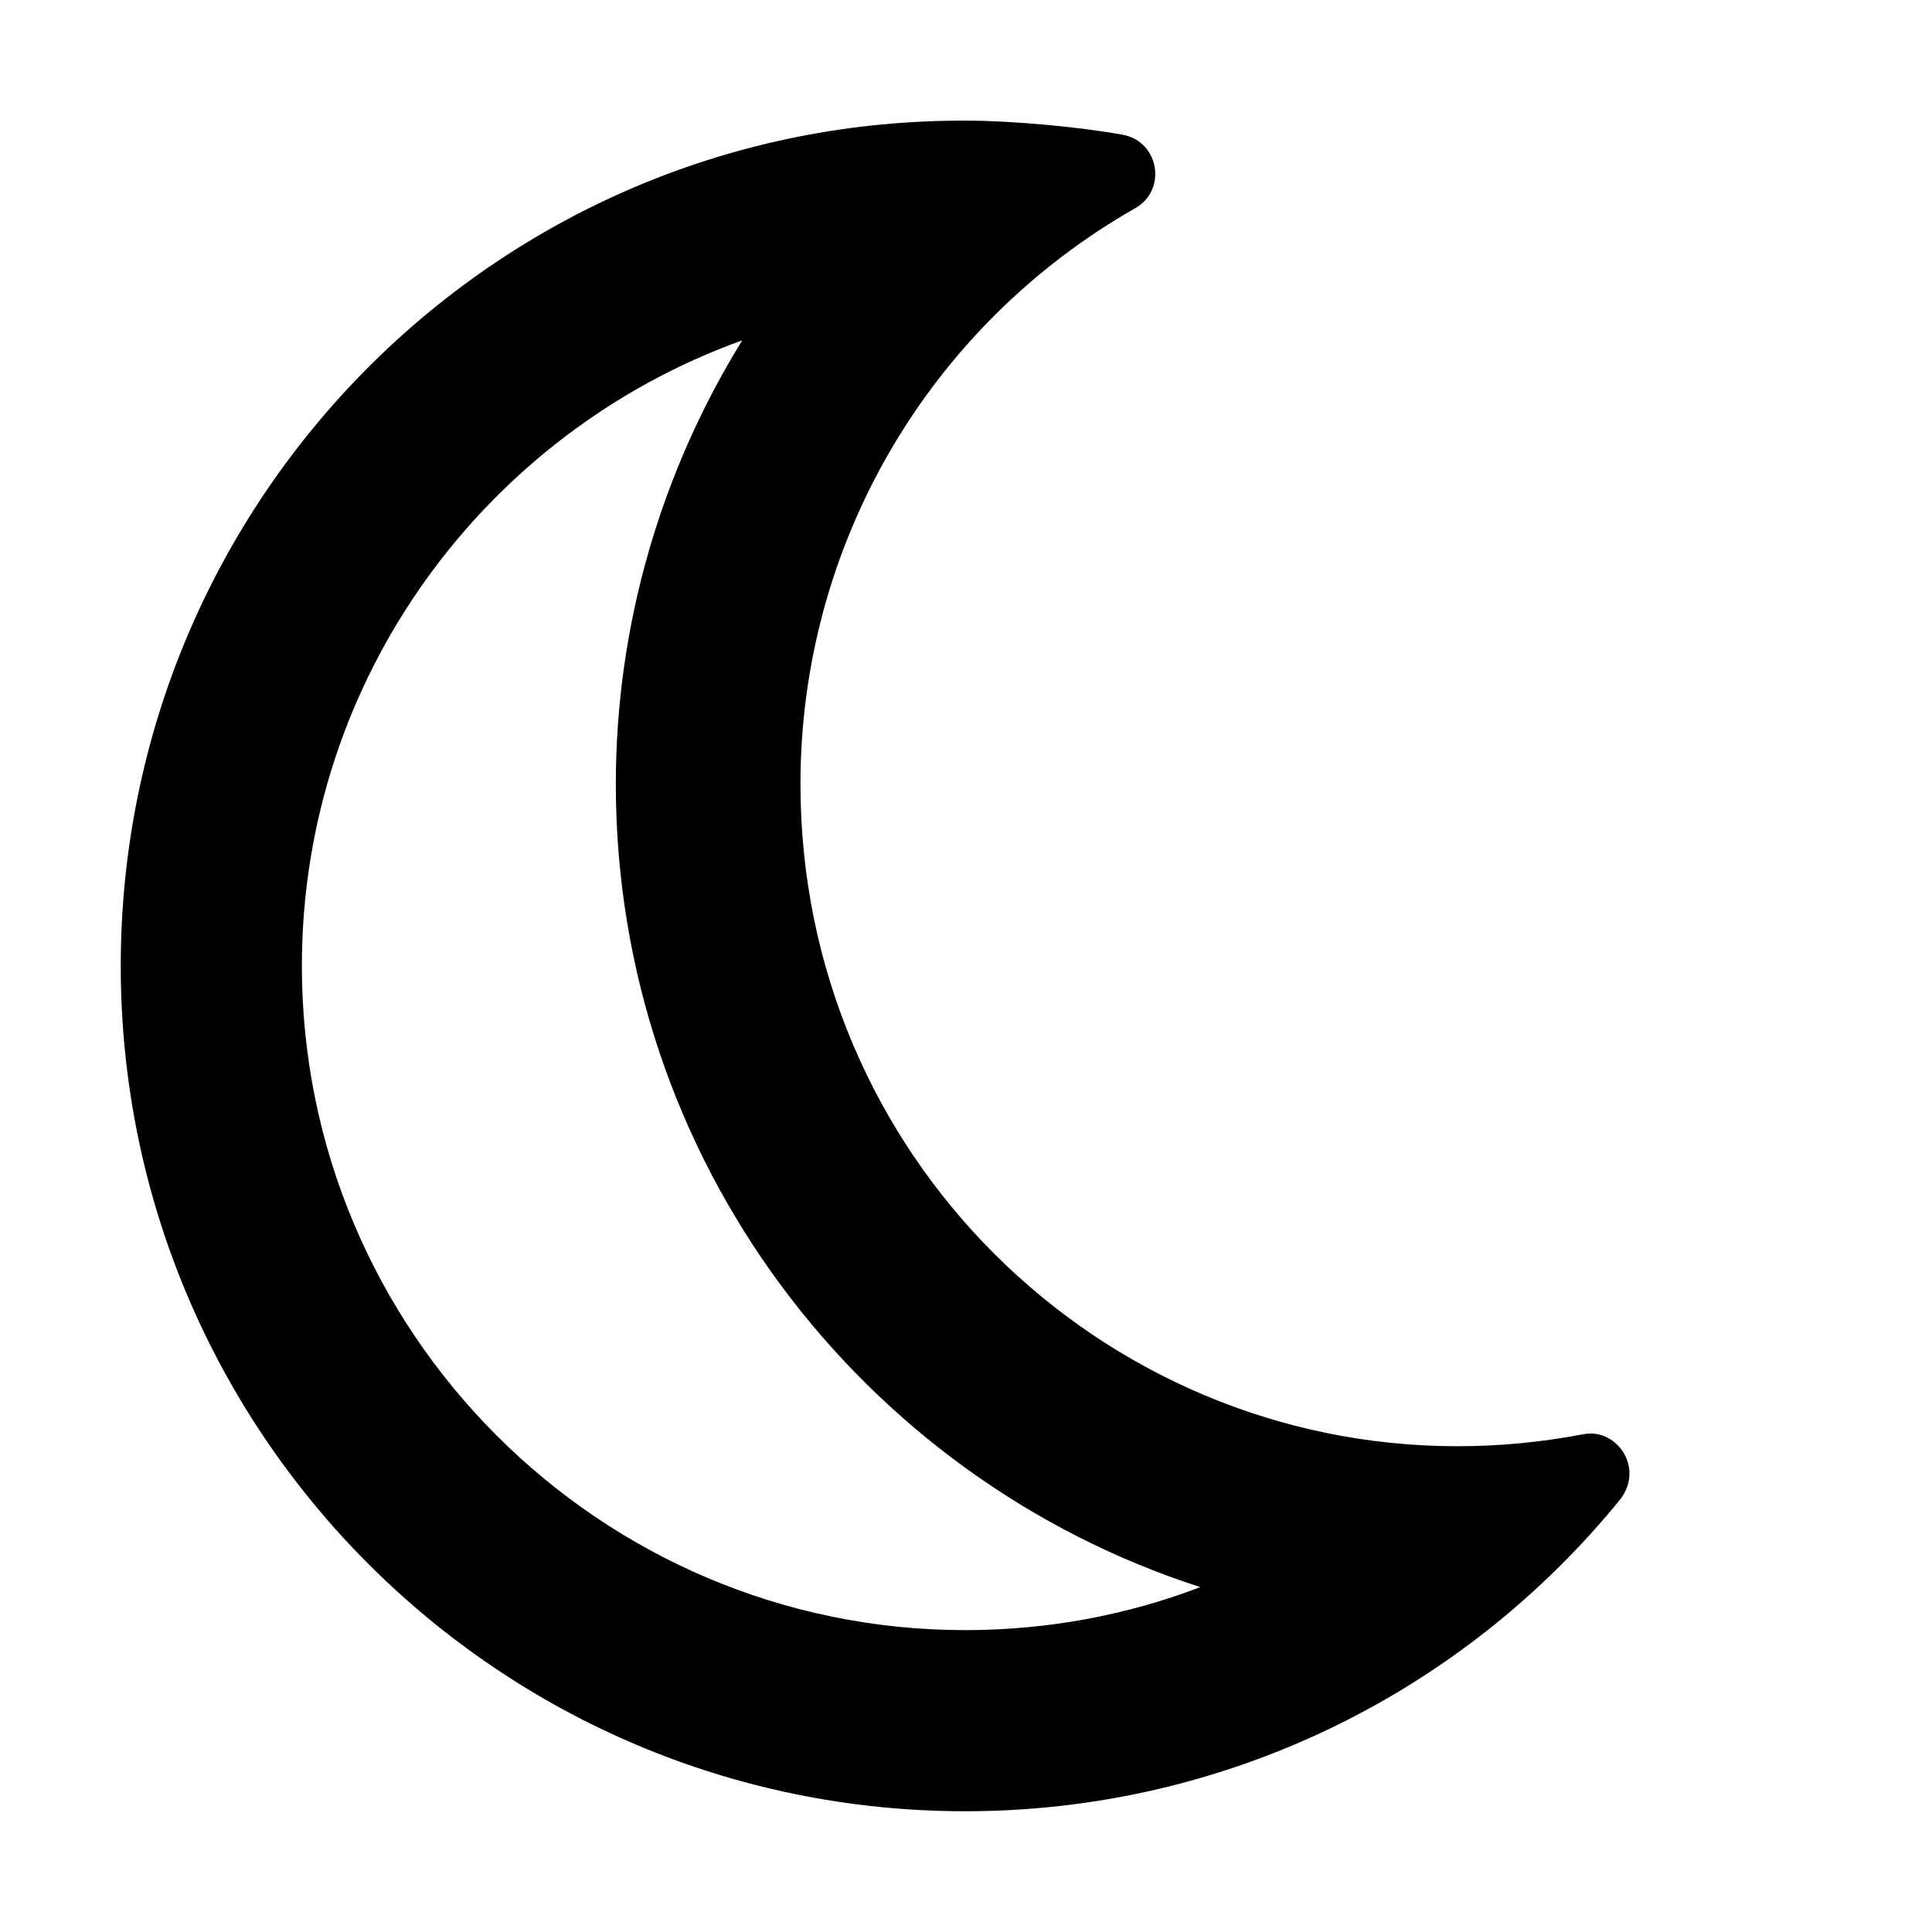
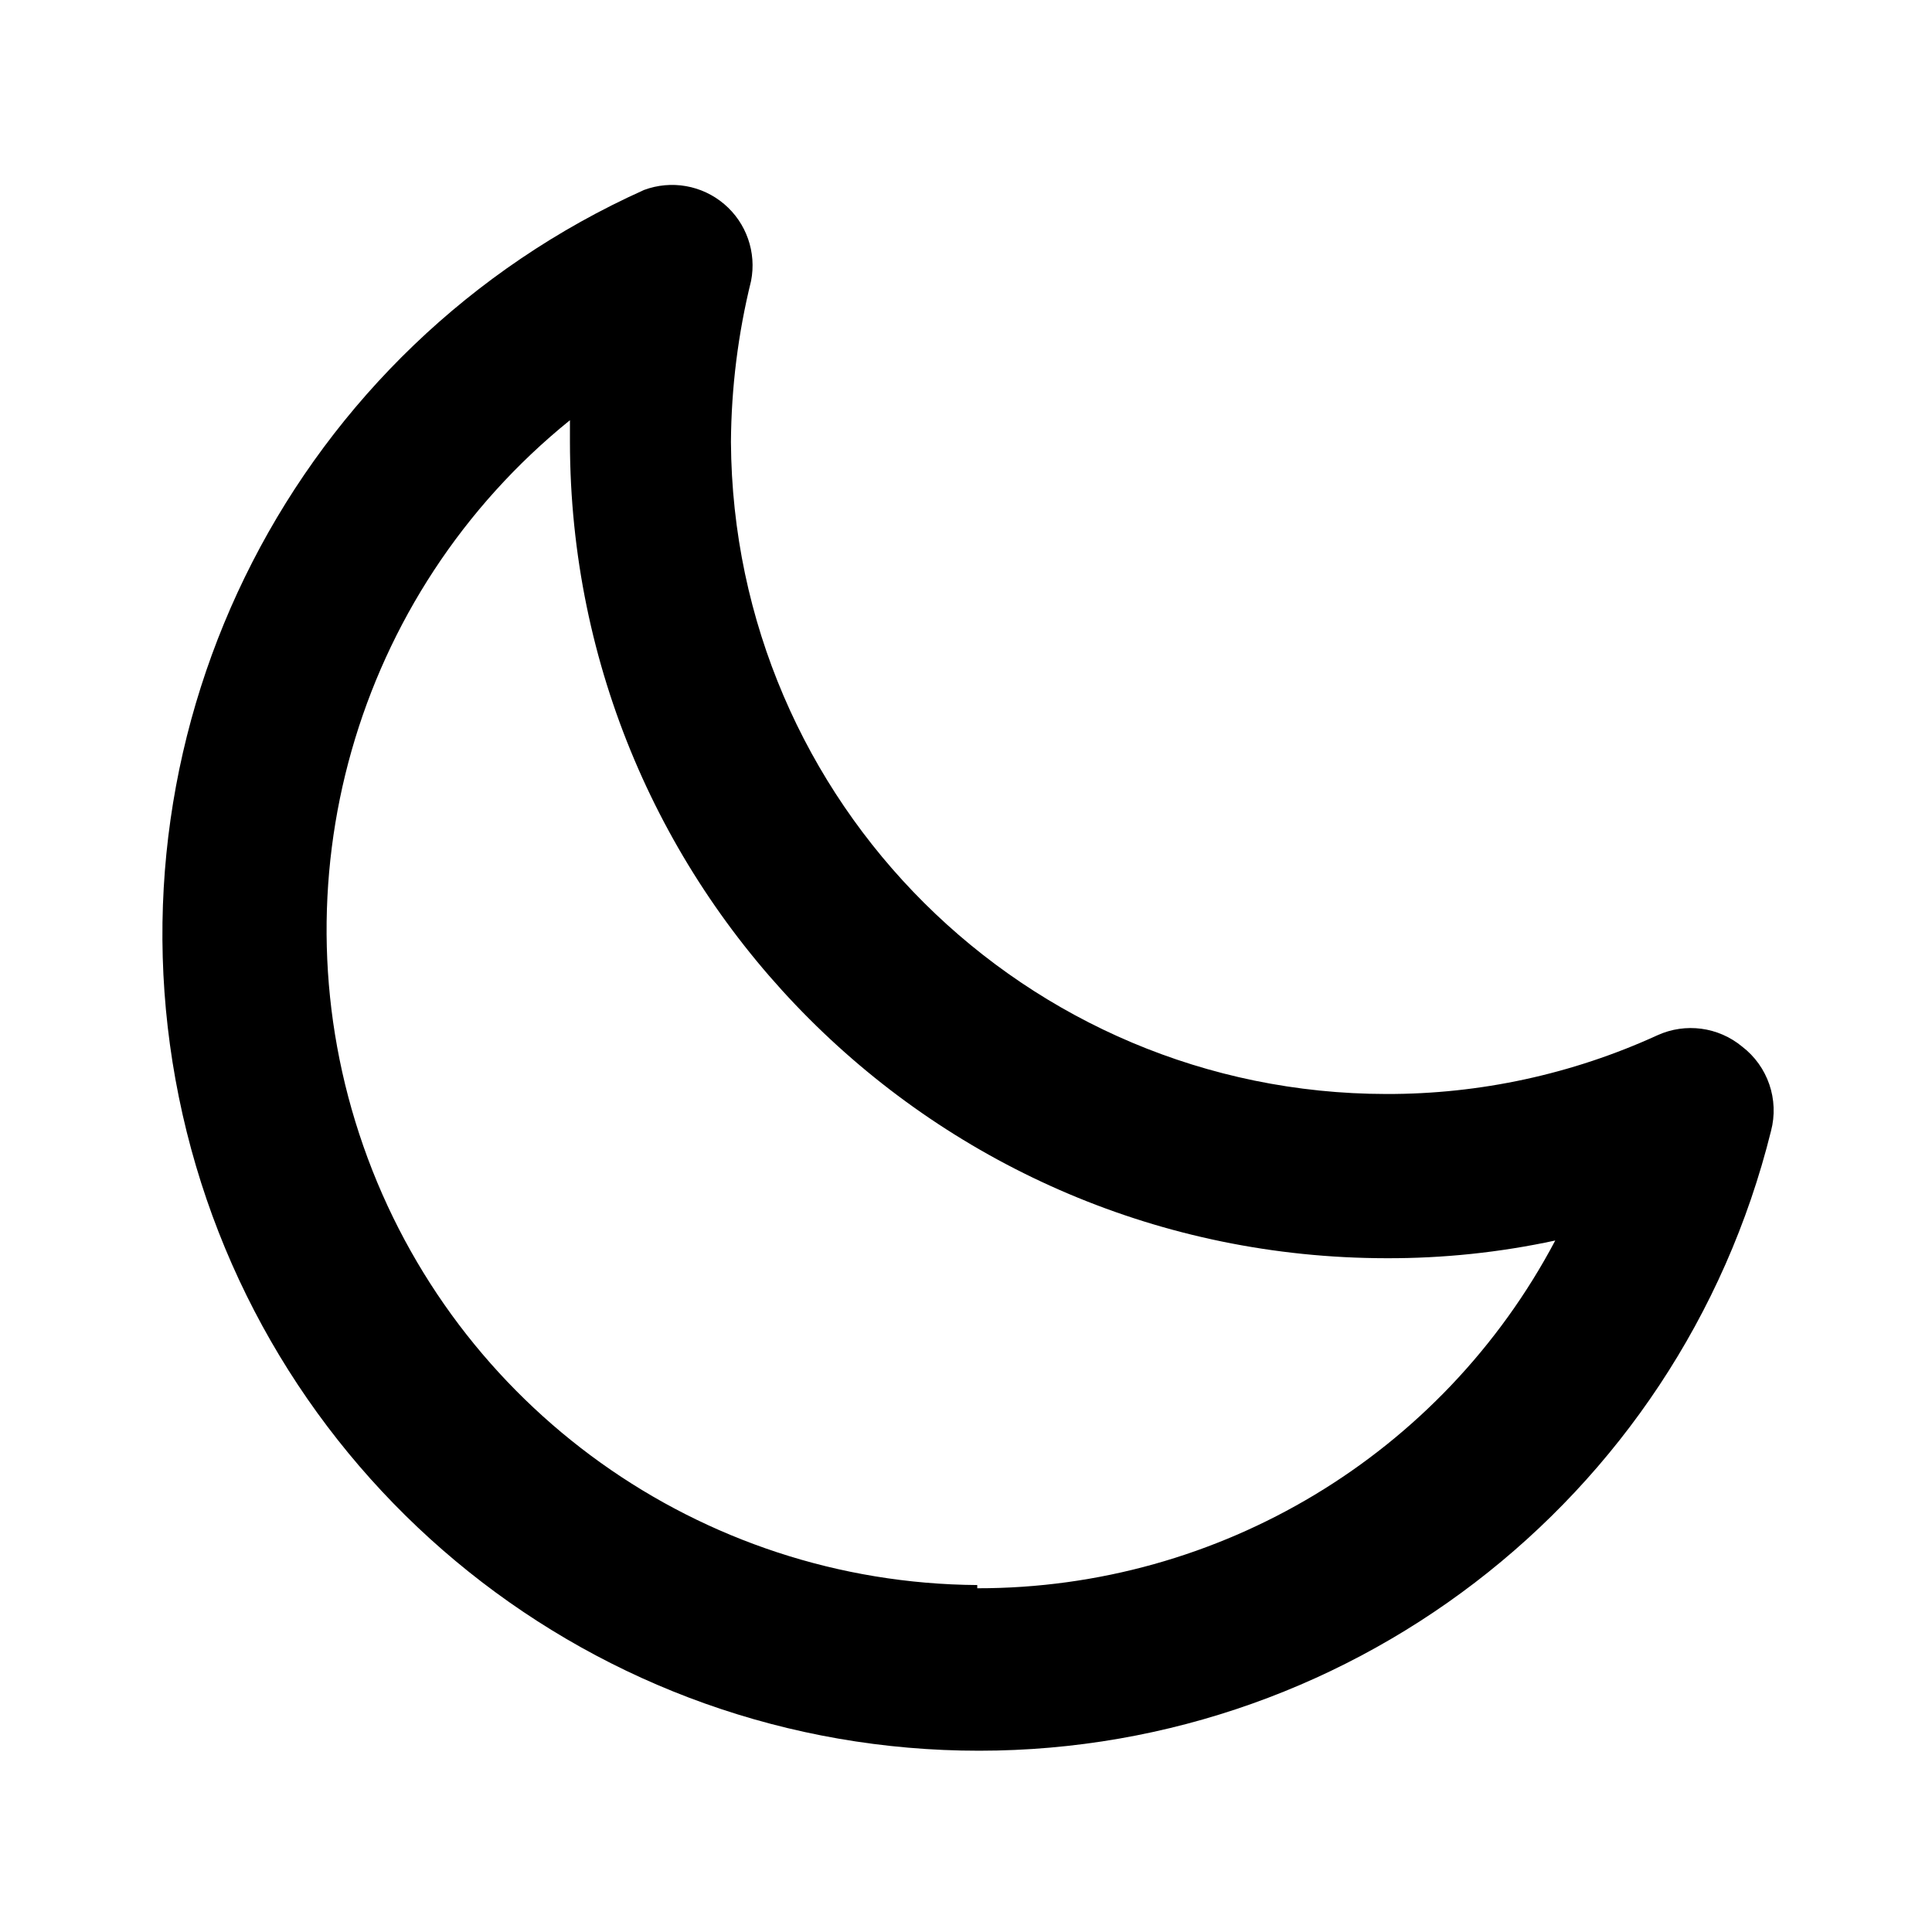
- <svg xmlns="http://www.w3.org/2000/svg" viewBox="0 0 512 512">
-   <path d="M421.6 379.9c-.664 0-1.35 .062-2.049 .195c-11.24 2.143-22.37 3.17-33.32 3.17c-94.81 0-174.1-77.14-174.1-175.5c0-63.19 33.79-121.3 88.73-152.6c8.467-4.812 6.339-17.66-3.279-19.44c-11.2-2.078-29.53-3.746-40.9-3.746C132.3 31.1 32 132.2 32 256c0 123.6 100.1 224 223.8 224c69.04 0 132.1-31.45 173.8-82.93C435.3 389.1 429.1 379.9 421.6 379.9zM255.8 432C158.9 432 80 353 80 256c0-76.32 48.77-141.4 116.7-165.8C175.2 125 163.2 165.6 163.2 207.8c0 99.44 65.13 183.9 154.9 212.8C298.5 428.1 277.4 432 255.8 432z" />
+ <svg xmlns="http://www.w3.org/2000/svg" fill="black" viewBox="0 0 24 24">
+   <path d="M21.64,13a1,1,0,0,0-1.05-.14,8.05,8.05,0,0,1-3.37.73A8.15,8.15,0,0,1,9.08,5.49a8.59,8.59,0,0,1,.25-2A1,1,0,0,0,8,2.36,10.14,10.14,0,1,0,22,14.05,1,1,0,0,0,21.64,13Zm-9.5,6.69A8.14,8.14,0,0,1,7.08,5.22v.27A10.15,10.15,0,0,0,17.22,15.63a9.79,9.79,0,0,0,2.1-.22A8.11,8.11,0,0,1,12.14,19.73Z" />
</svg>
